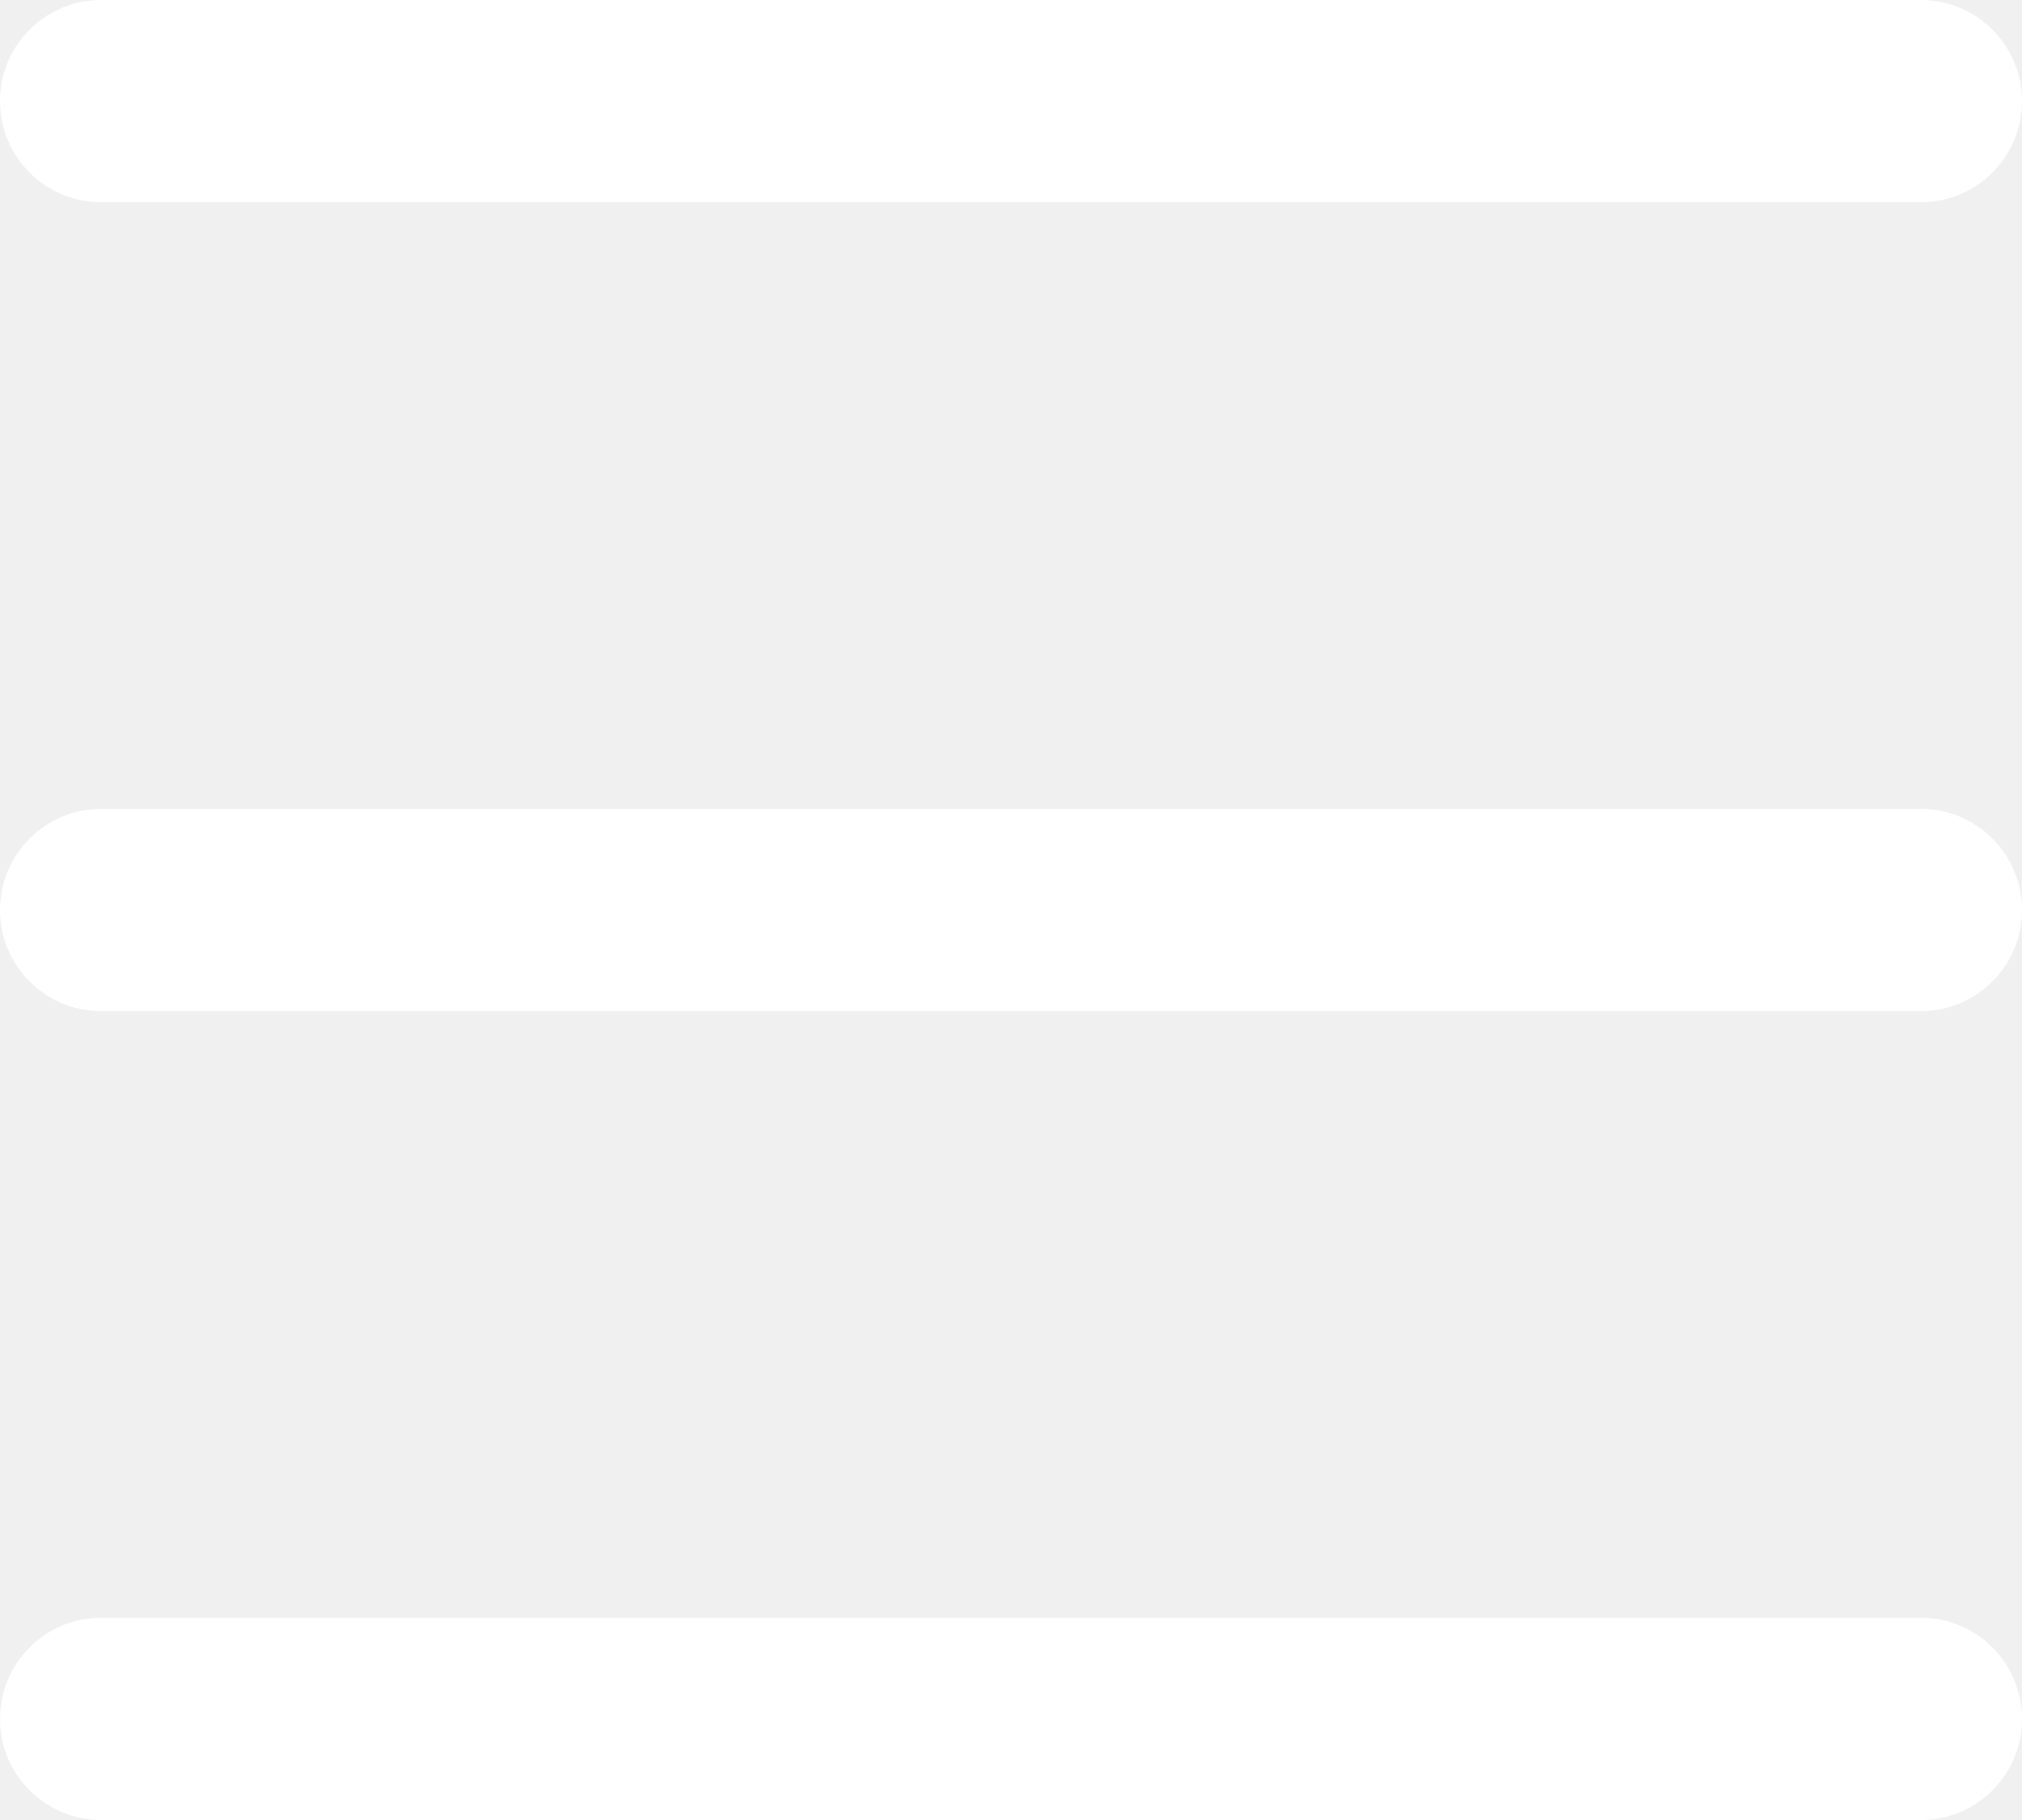
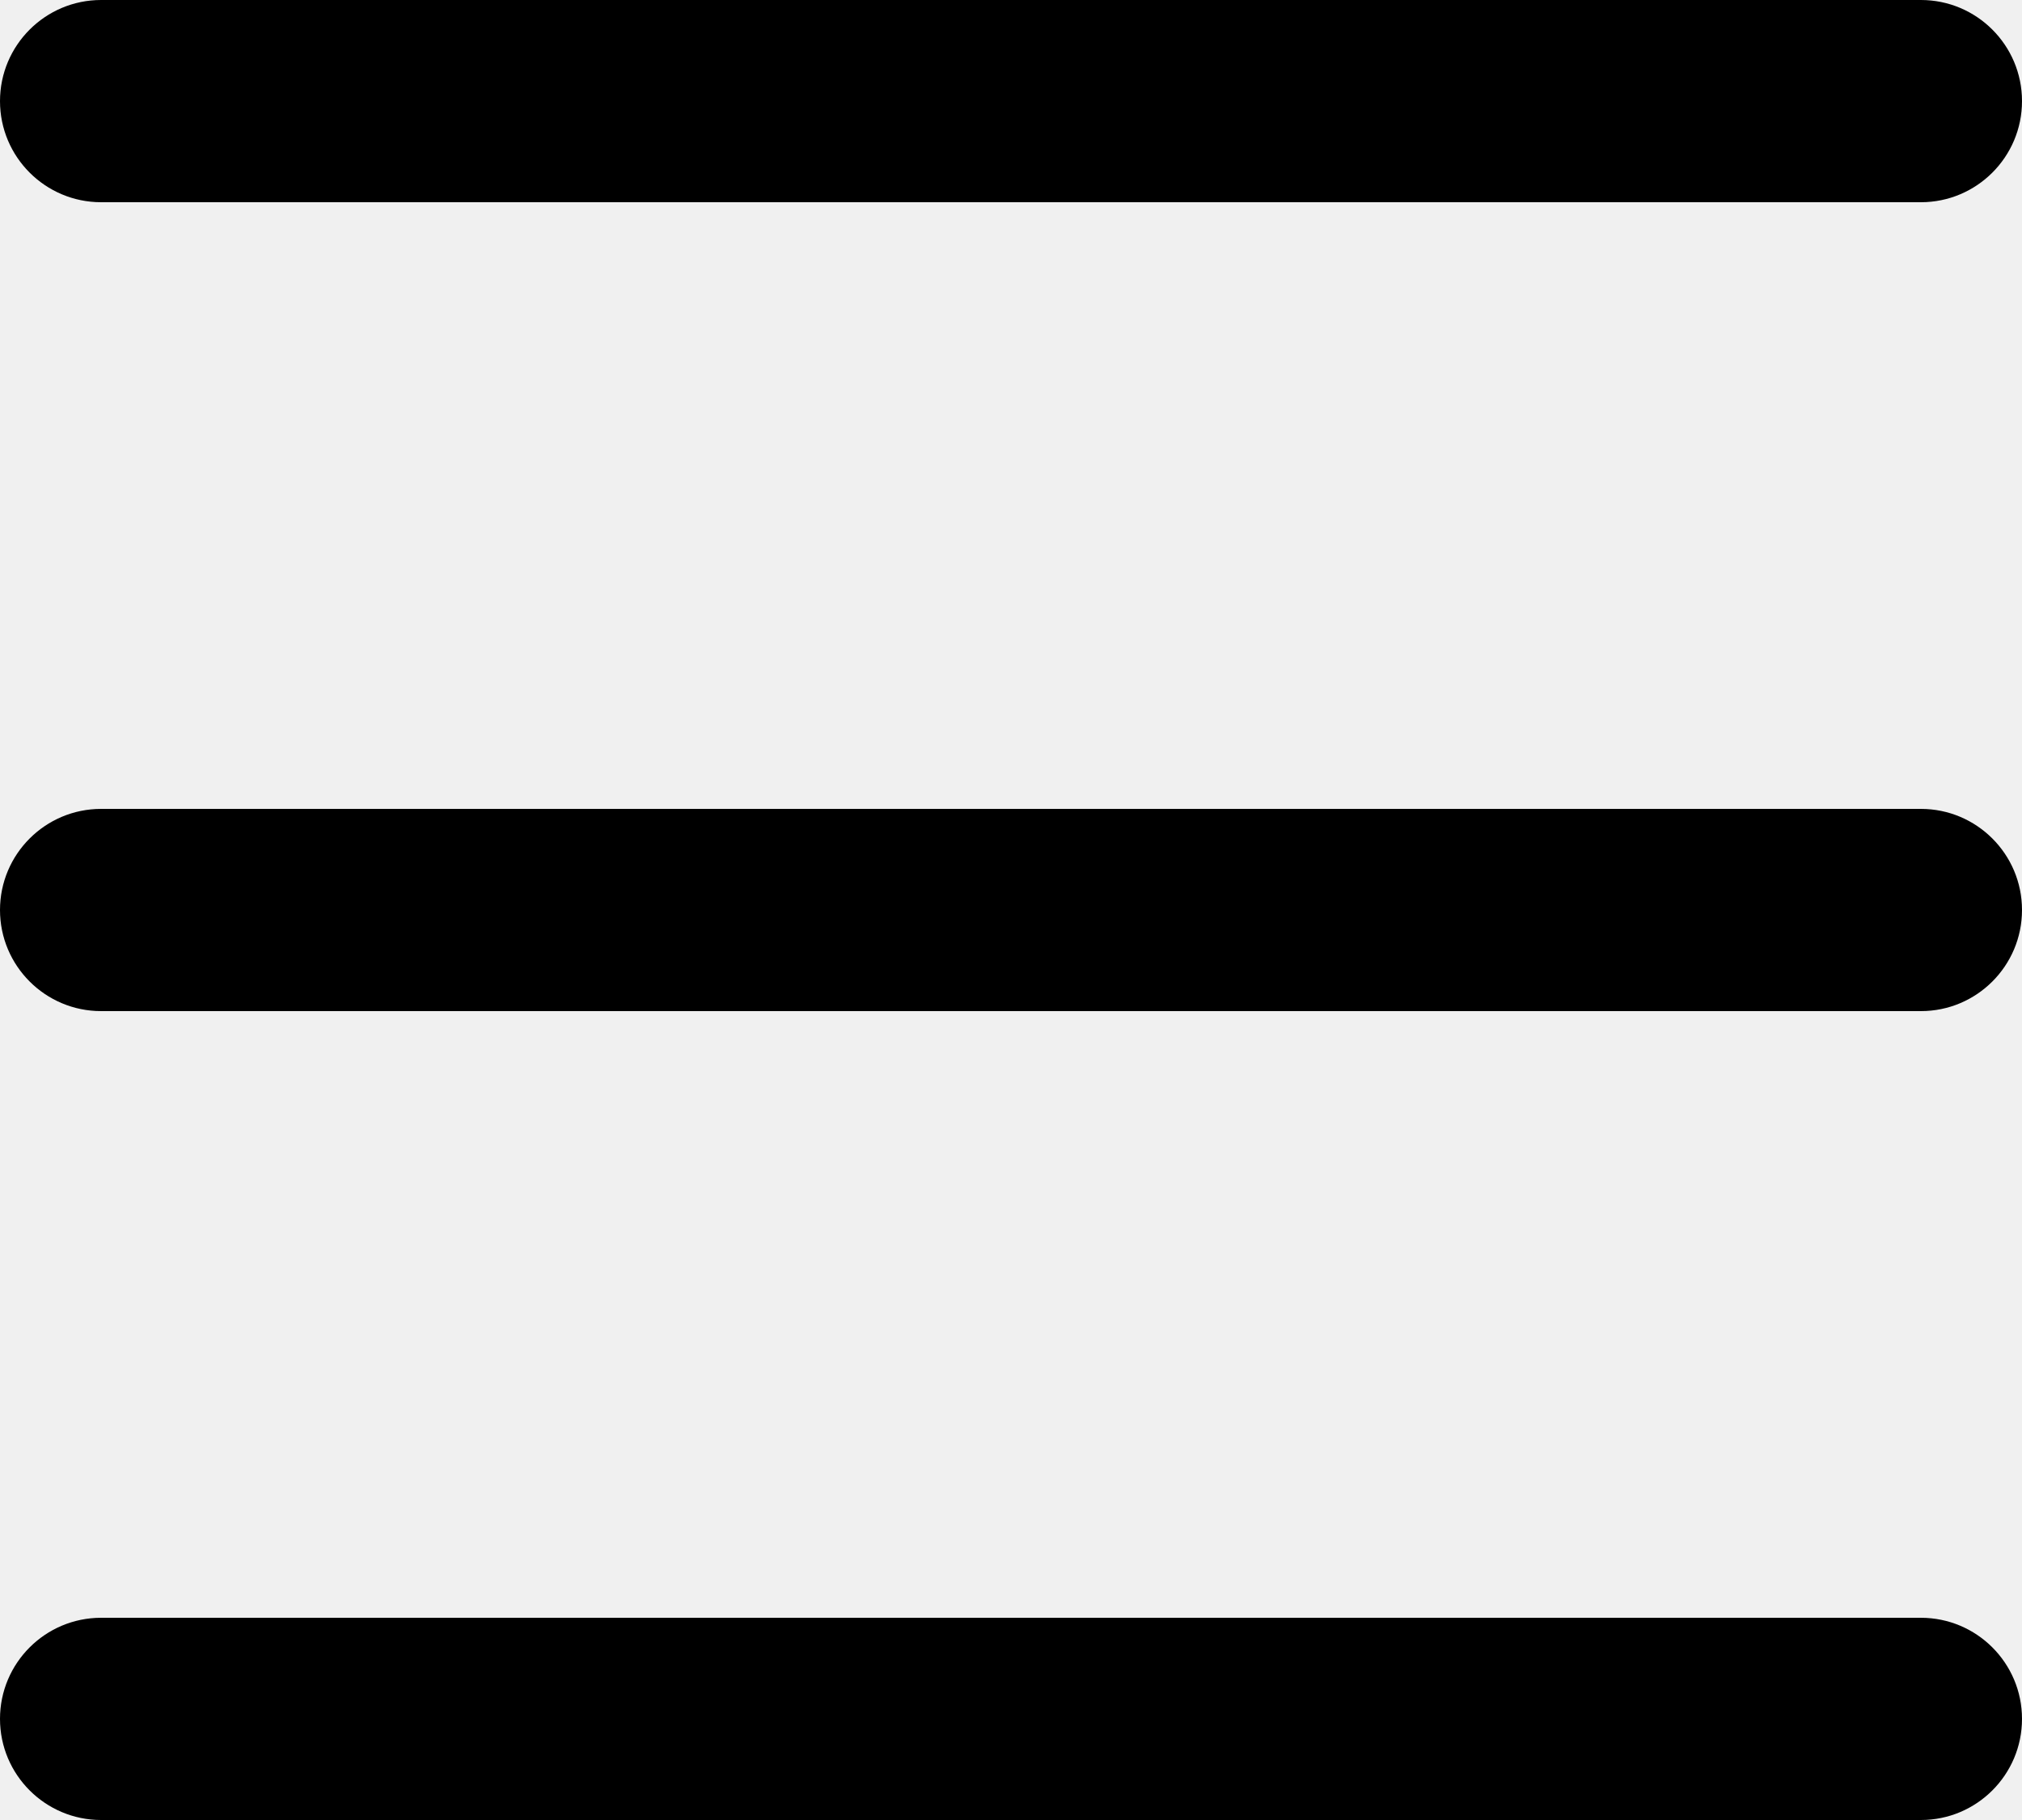
- <svg xmlns="http://www.w3.org/2000/svg" width="20" height="18" viewBox="0 0 20 18" fill="#fff">
-   <path d="M19 16H1C0.448 16 0 16.448 0 17C0 17.552 0.448 18 1 18H19C19.552 18 20 17.552 20 17C20 16.448 19.552 16 19 16ZM1 2H19C19.552 2 20 1.552 20 1C20 0.448 19.552 -3.05176e-05 19 -3.05176e-05H1C0.448 2.16216e-06 0 0.448 0 1C0 1.552 0.448 2 1 2ZM19 8H1C0.448 8 0 8.448 0 9C0 9.552 0.448 10 1 10H19C19.552 10 20 9.552 20 9C20 8.448 19.552 8 19 8Z" fill="#fff" />
+ <svg xmlns="http://www.w3.org/2000/svg" width="20" height="18" viewBox="0 0 20 18" fill="#000">
+   <path d="M19 16H1C0.448 16 0 16.448 0 17C0 17.552 0.448 18 1 18H19C19.552 18 20 17.552 20 17C20 16.448 19.552 16 19 16ZM1 2H19C19.552 2 20 1.552 20 1C20 0.448 19.552 -3.05176e-05 19 -3.05176e-05H1C0.448 2.16216e-06 0 0.448 0 1C0 1.552 0.448 2 1 2ZM19 8H1C0.448 8 0 8.448 0 9C0 9.552 0.448 10 1 10H19C19.552 10 20 9.552 20 9C20 8.448 19.552 8 19 8Z" fill="#000" />
</svg>
